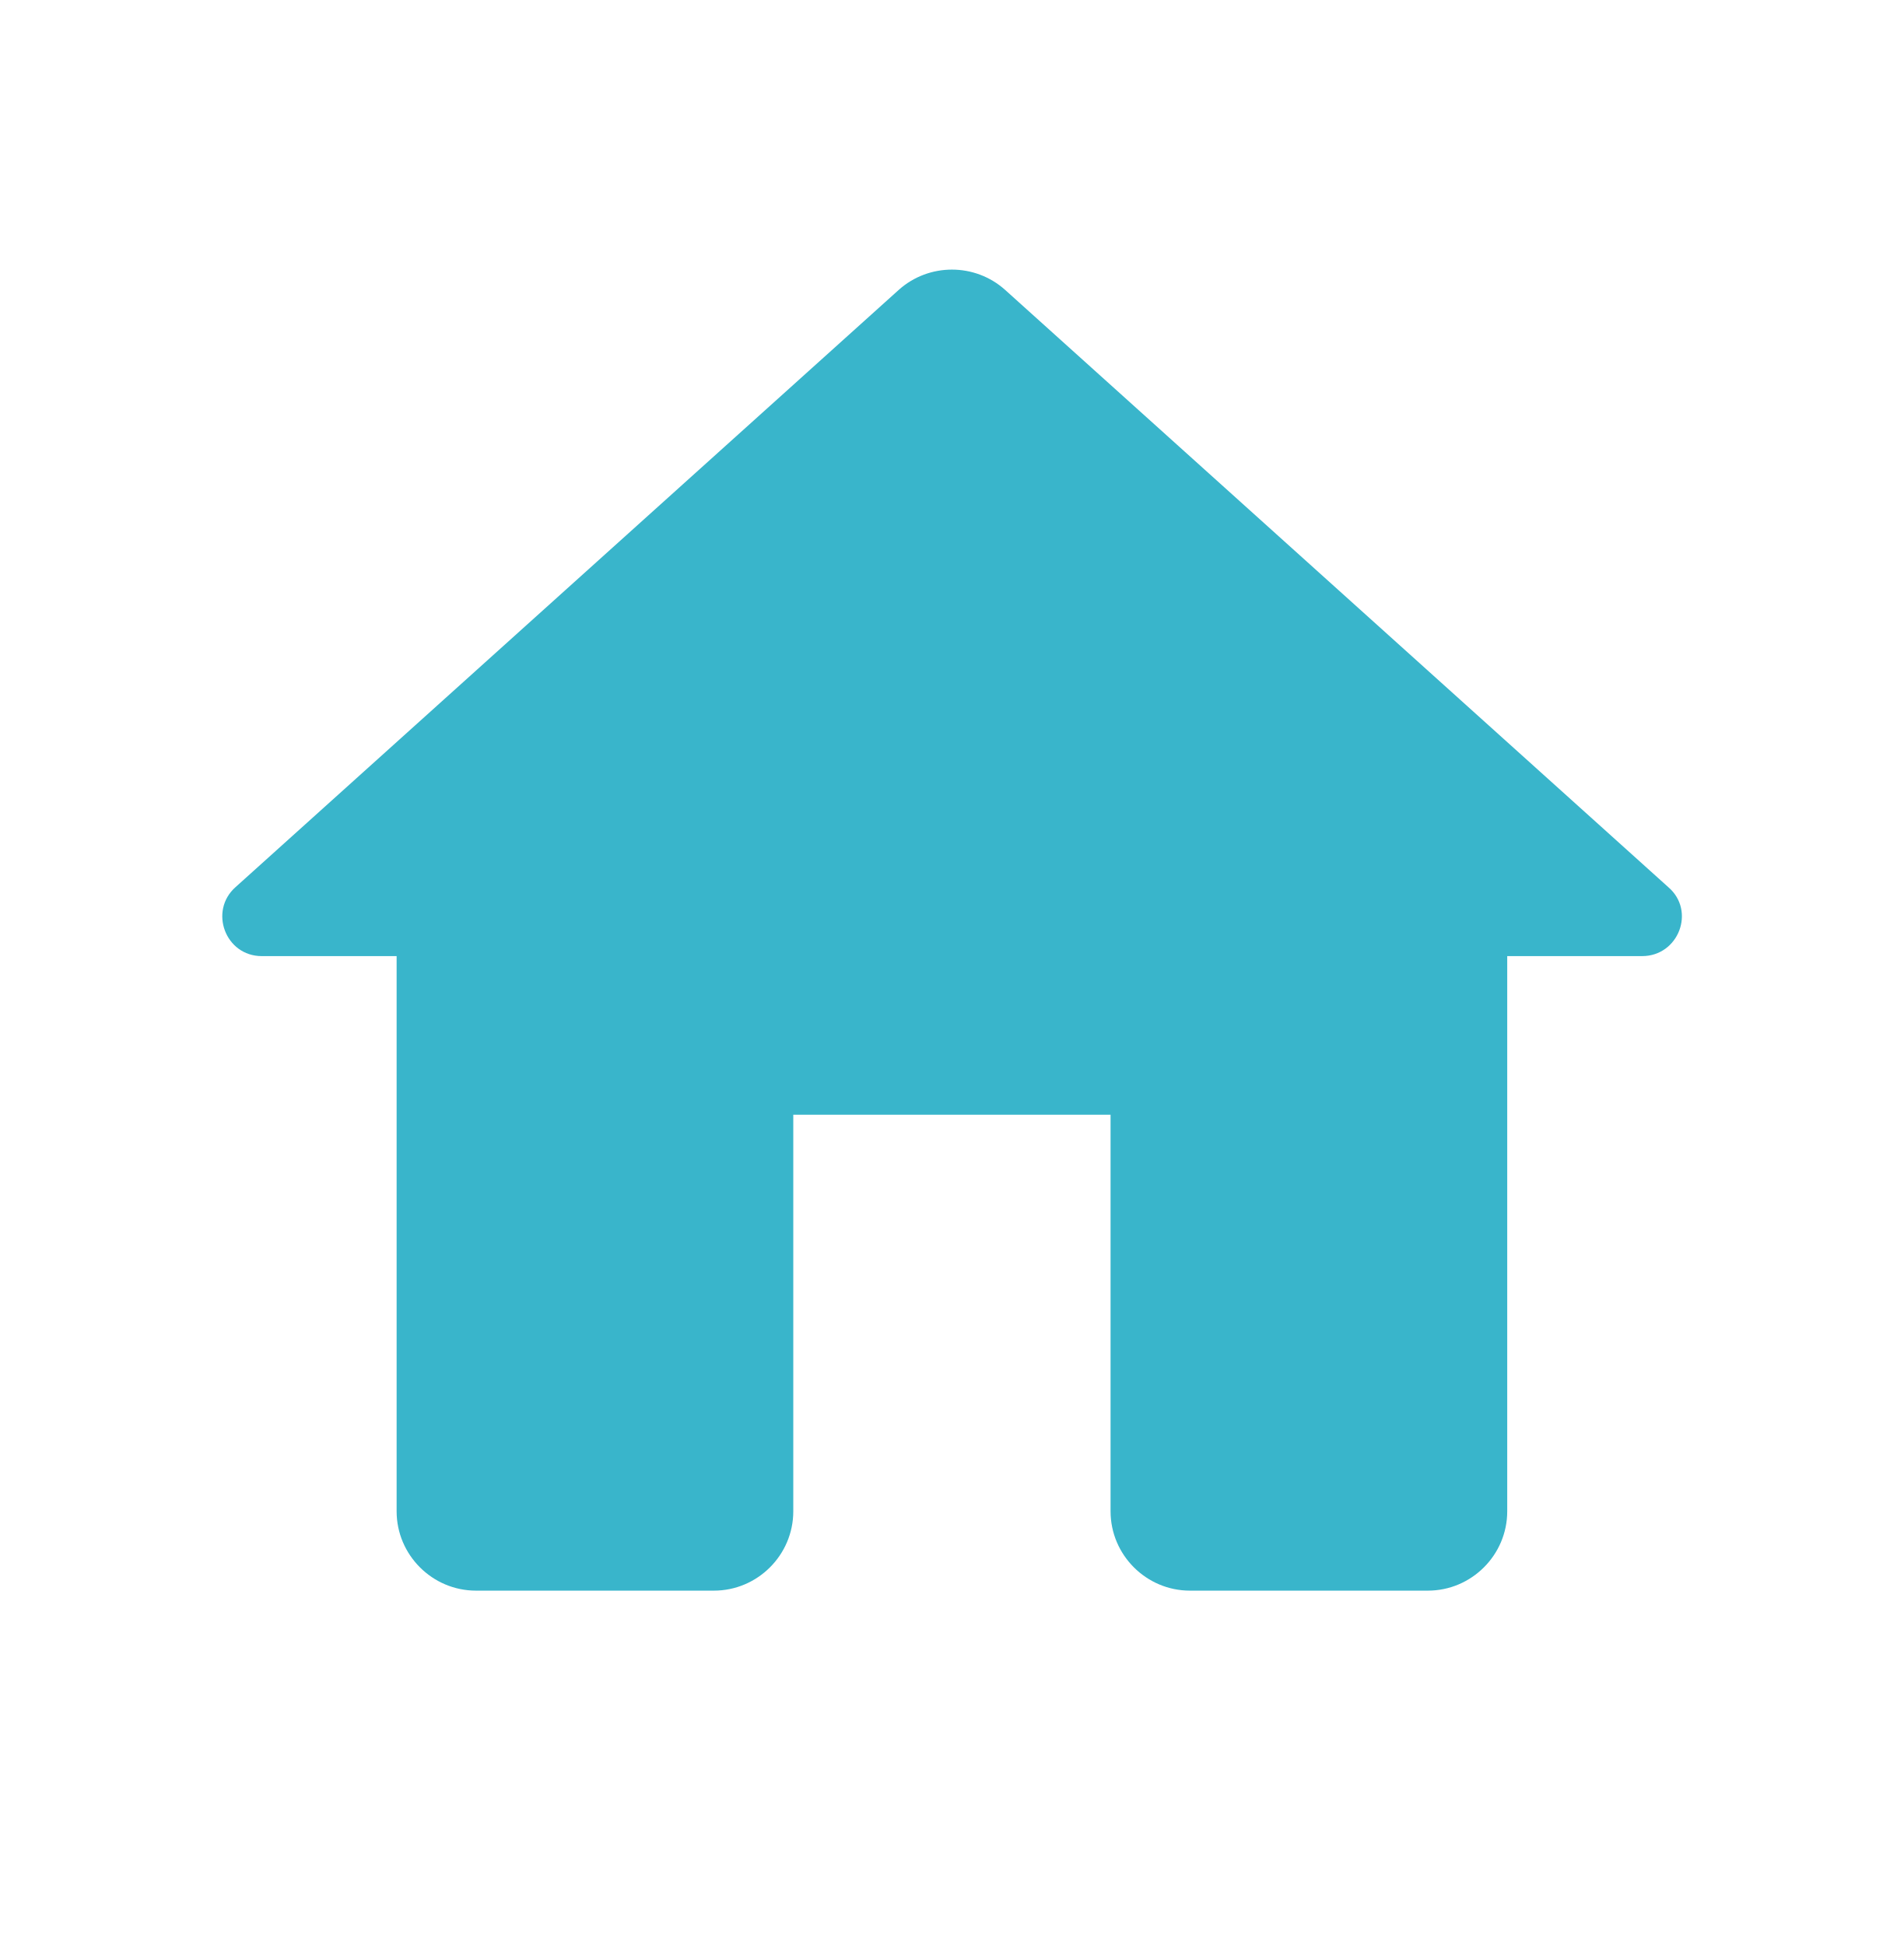
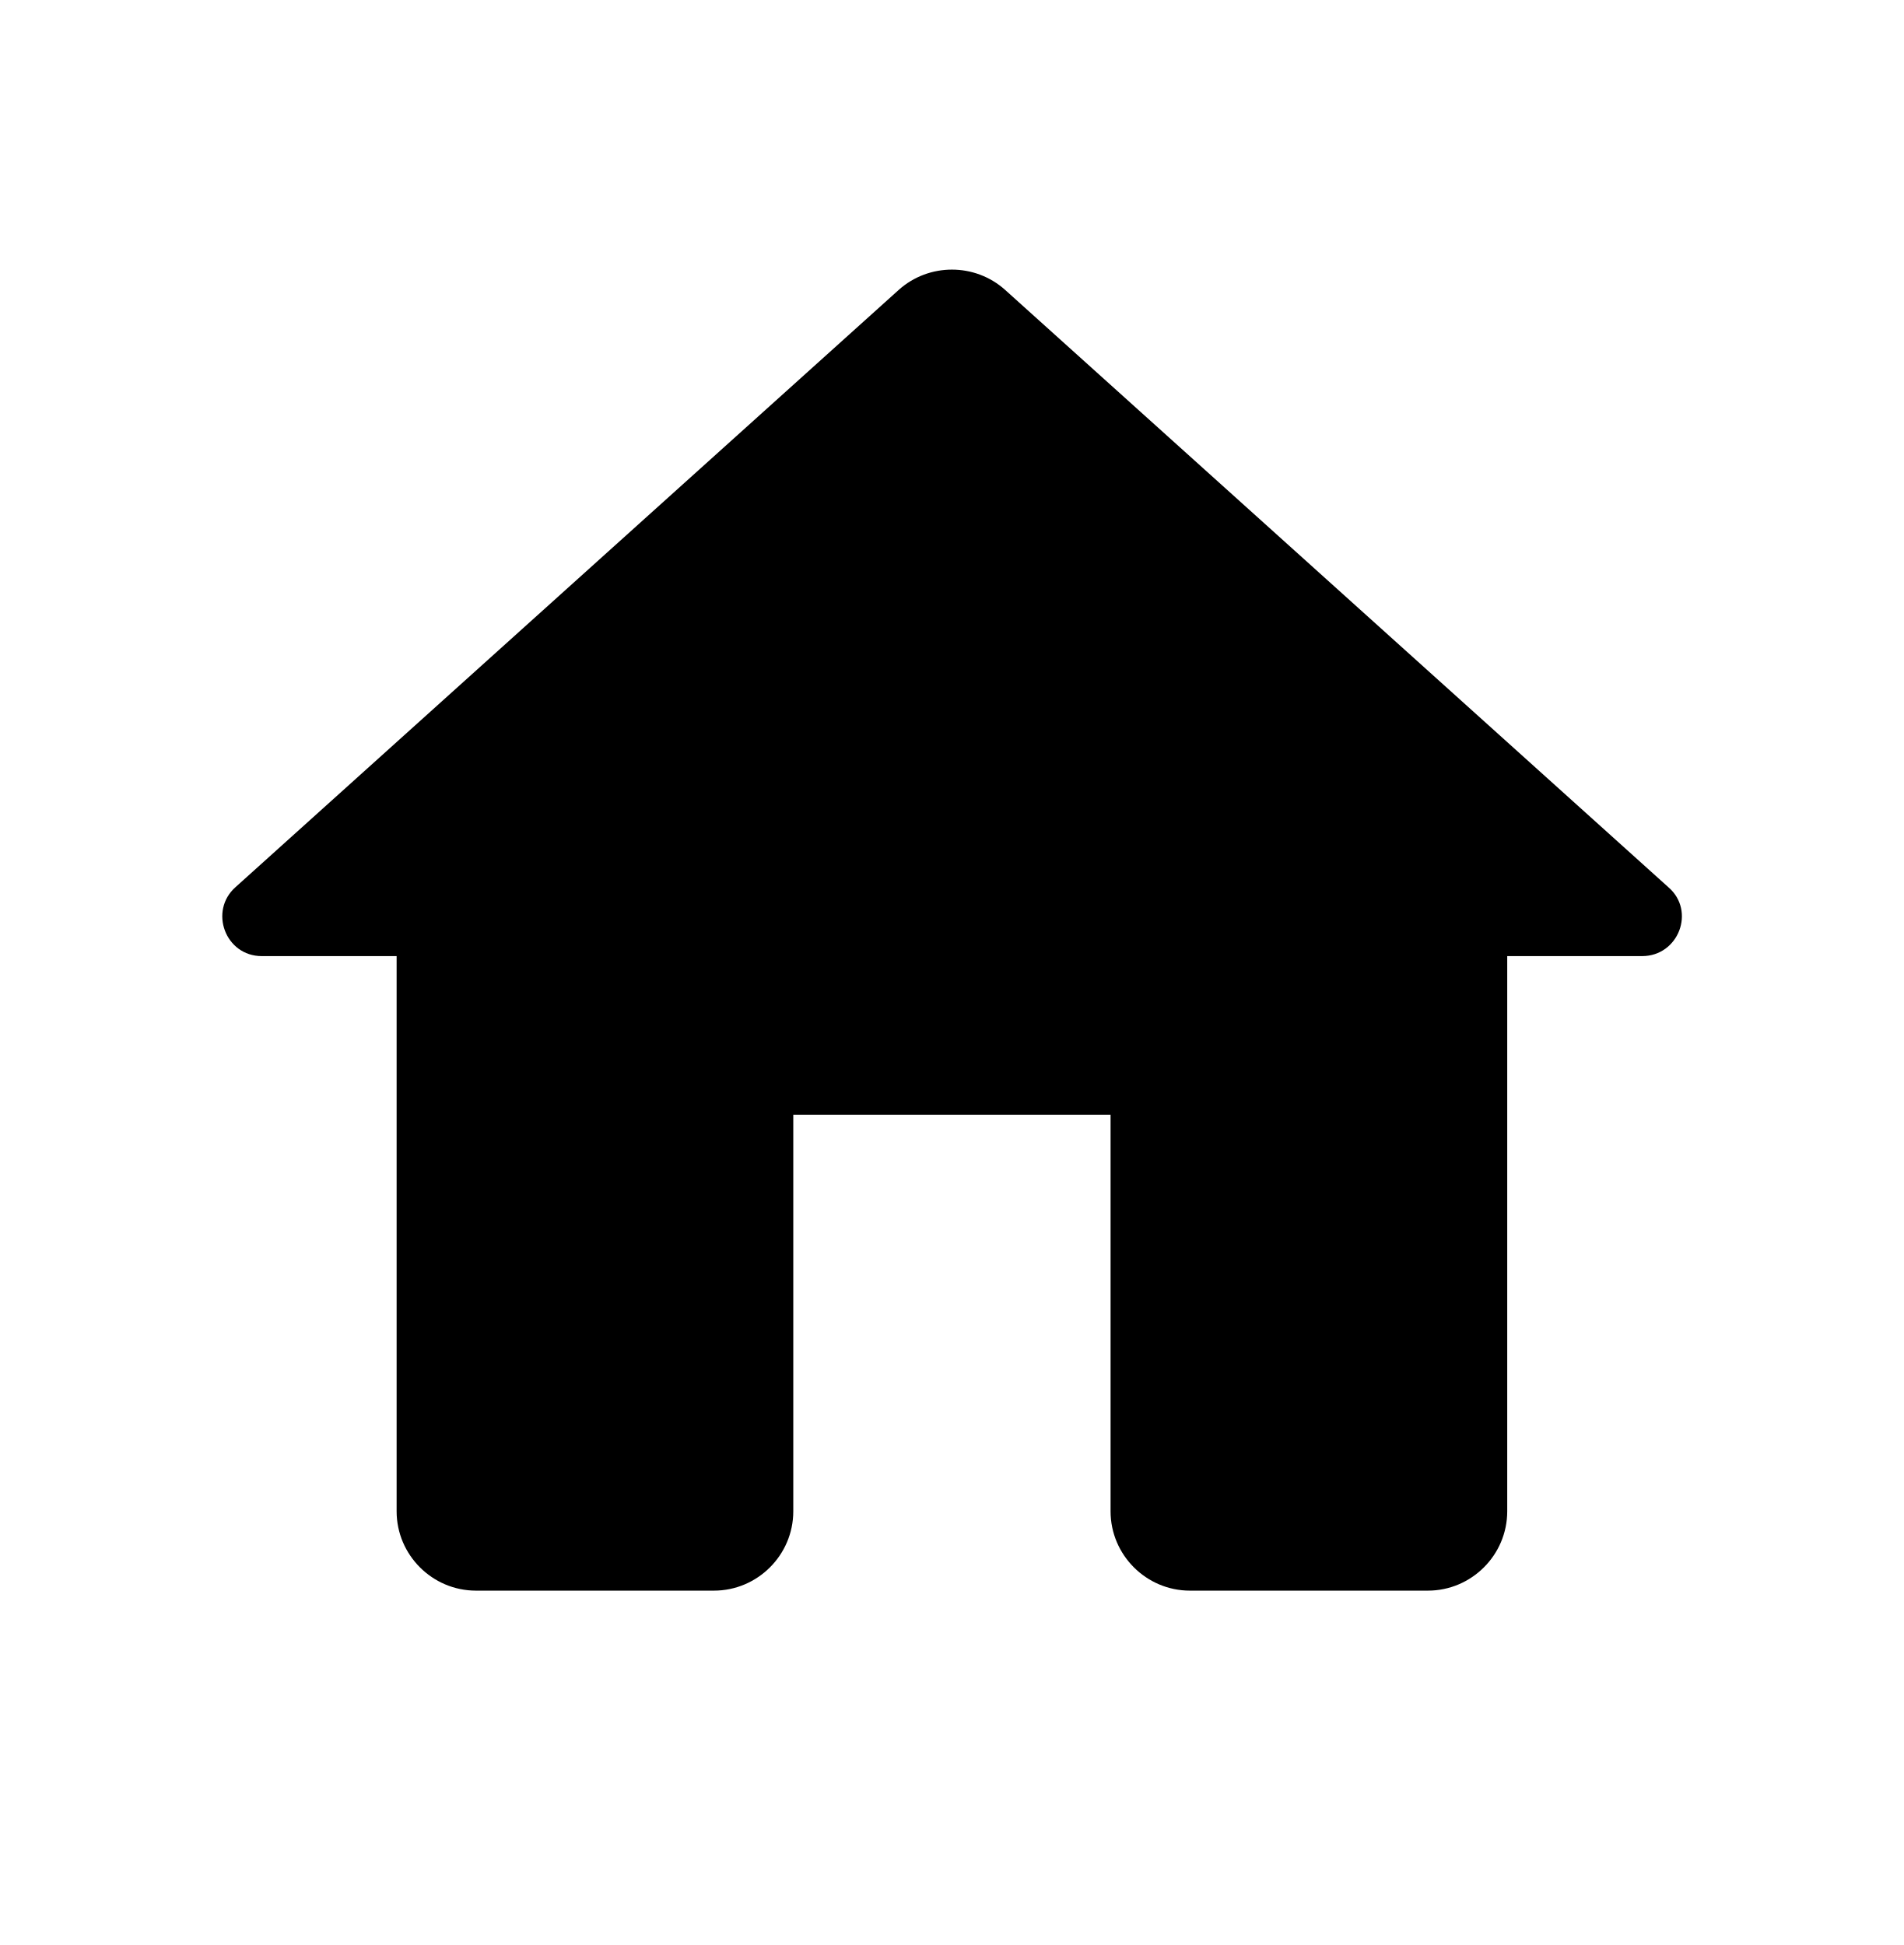
- <svg xmlns="http://www.w3.org/2000/svg" width="46" height="47" viewBox="0 0 46 47" fill="none">
-   <path d="M19.167 36.52V26.937H26.833V36.52C26.833 37.575 27.696 38.437 28.75 38.437H34.5C35.554 38.437 36.417 37.575 36.417 36.52V23.104H39.675C40.557 23.104 40.978 22.011 40.307 21.436L24.284 7.004C23.556 6.352 22.444 6.352 21.716 7.004L5.692 21.436C5.041 22.011 5.443 23.104 6.325 23.104H9.583V36.52C9.583 37.575 10.446 38.437 11.5 38.437H17.25C18.304 38.437 19.167 37.575 19.167 36.52Z" fill="#39B5CB" />
+ <svg xmlns="http://www.w3.org/2000/svg" width="46" height="47" viewBox="0 0 46 47" fill="current">
+   <path d="M19.167 36.52V26.937H26.833V36.52C26.833 37.575 27.696 38.437 28.75 38.437H34.5C35.554 38.437 36.417 37.575 36.417 36.52V23.104H39.675C40.557 23.104 40.978 22.011 40.307 21.436L24.284 7.004C23.556 6.352 22.444 6.352 21.716 7.004L5.692 21.436C5.041 22.011 5.443 23.104 6.325 23.104H9.583V36.52C9.583 37.575 10.446 38.437 11.5 38.437H17.25C18.304 38.437 19.167 37.575 19.167 36.52Z" fill="current" />
</svg>
